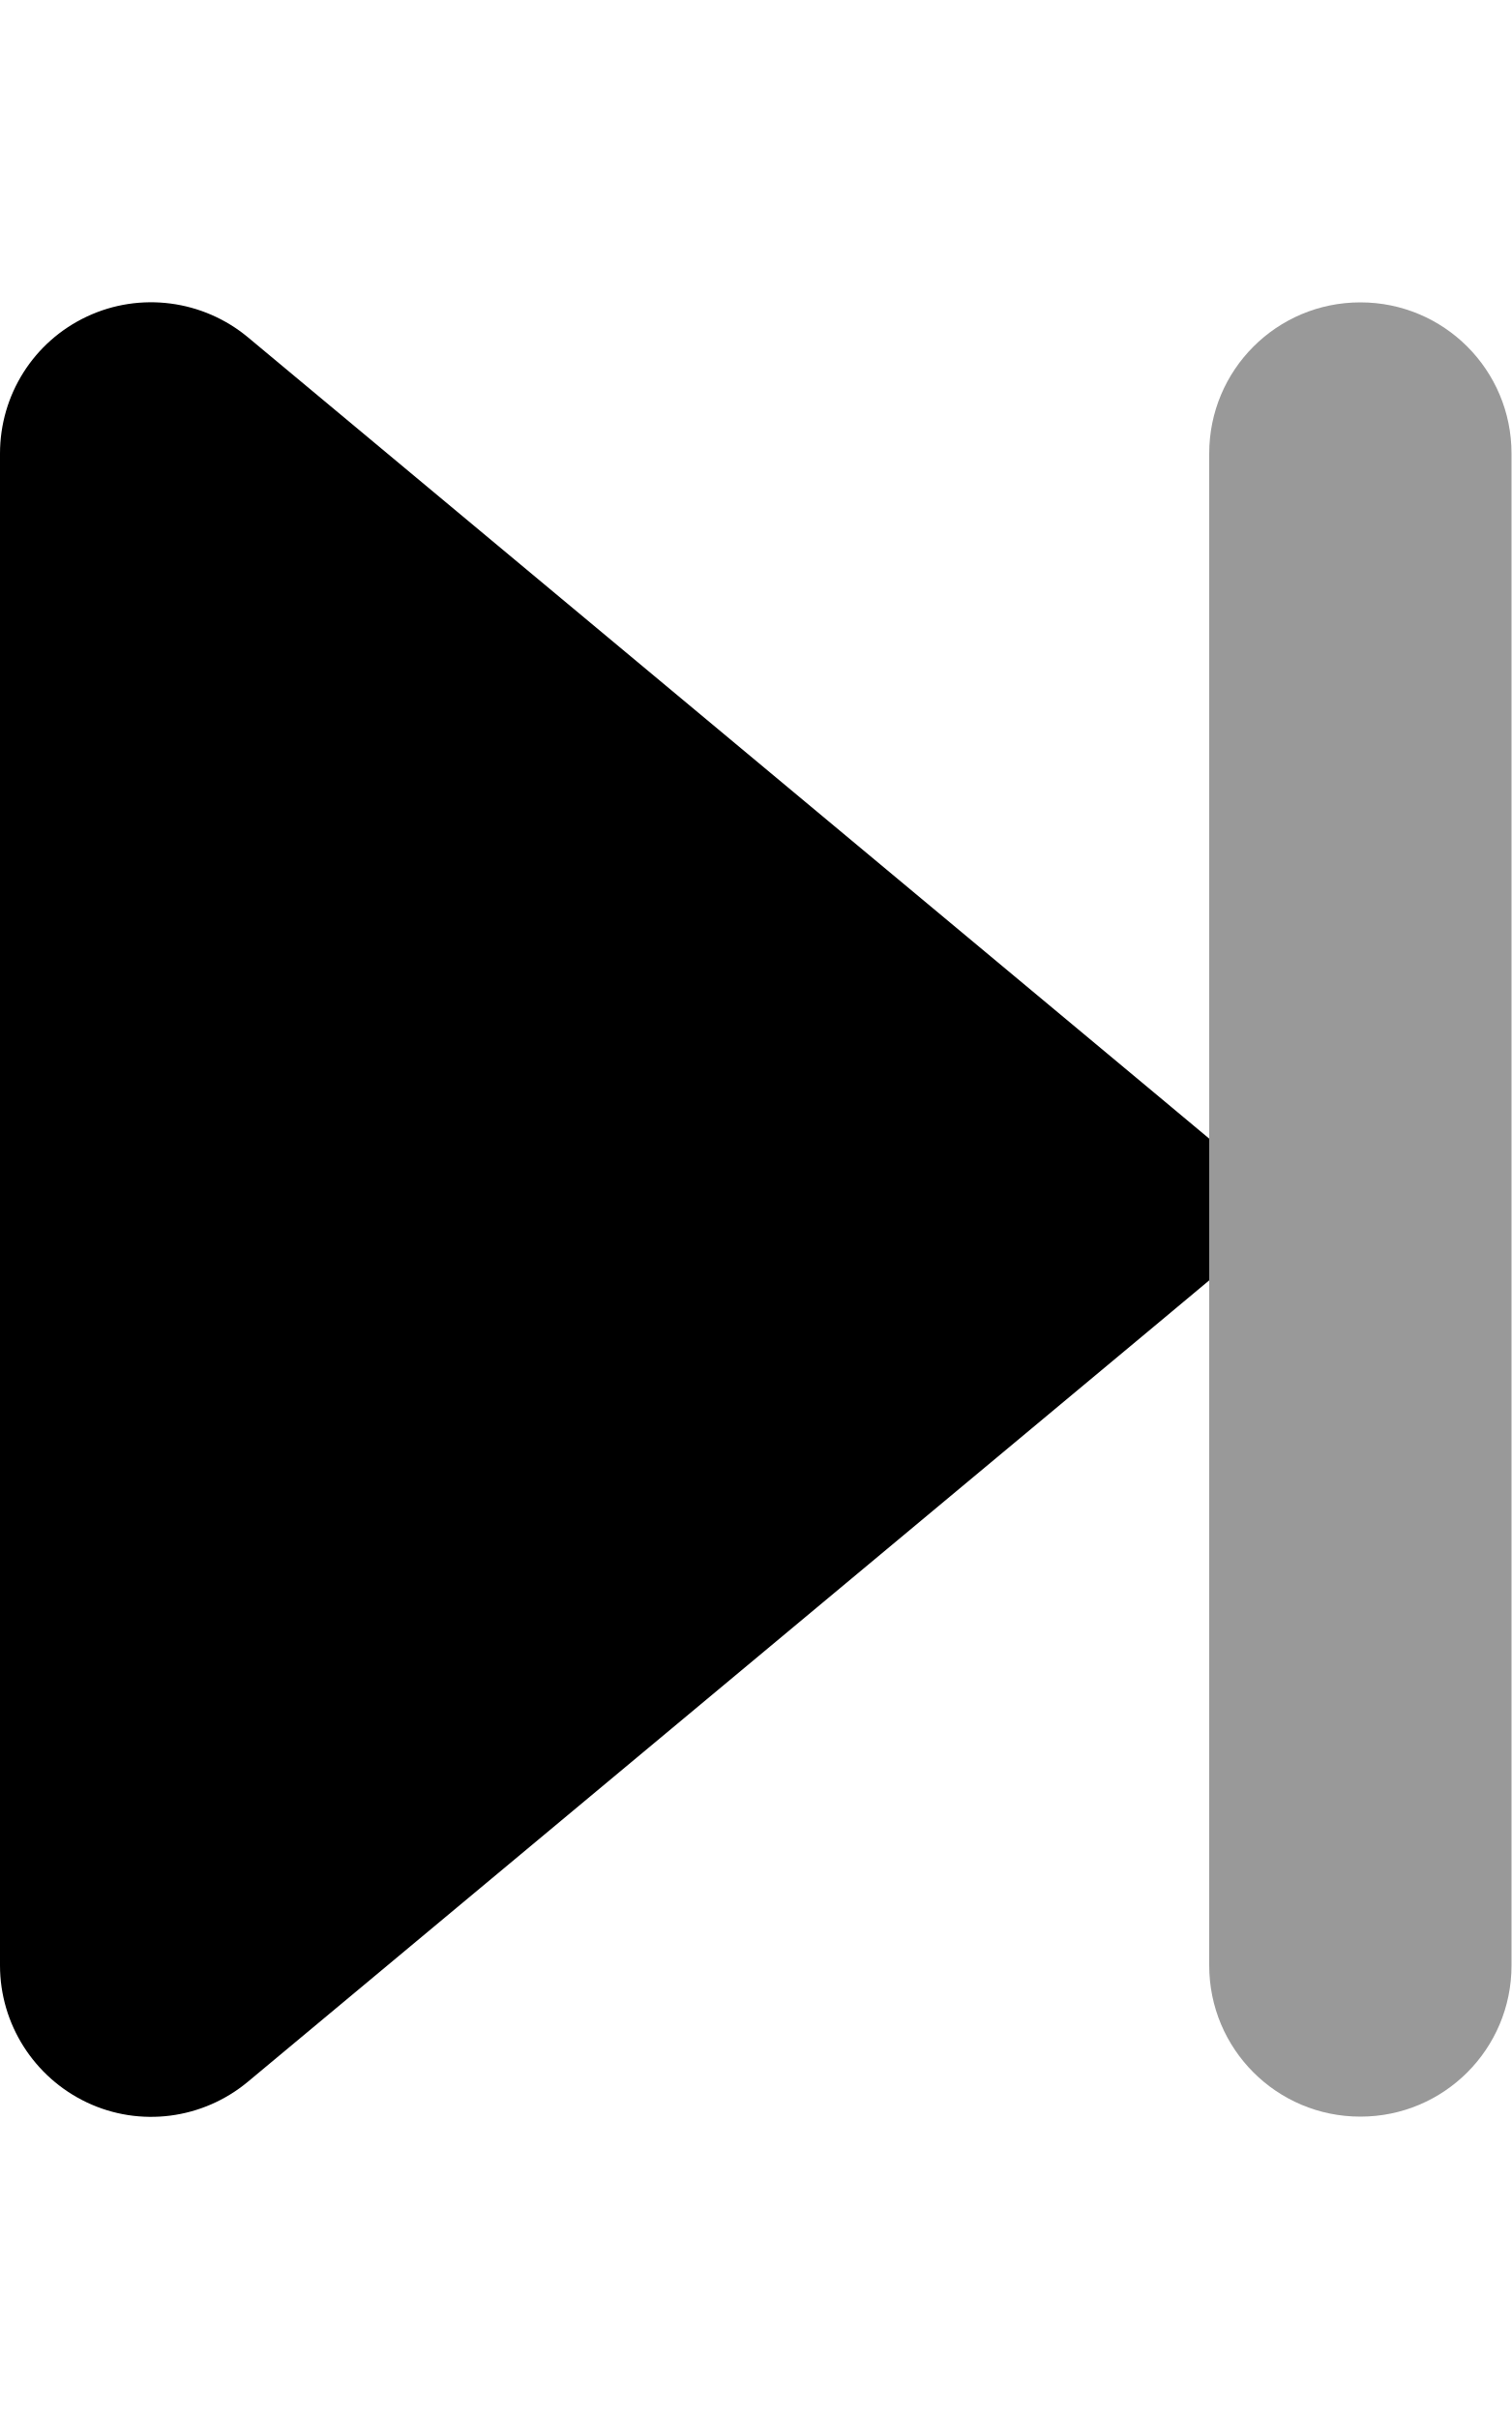
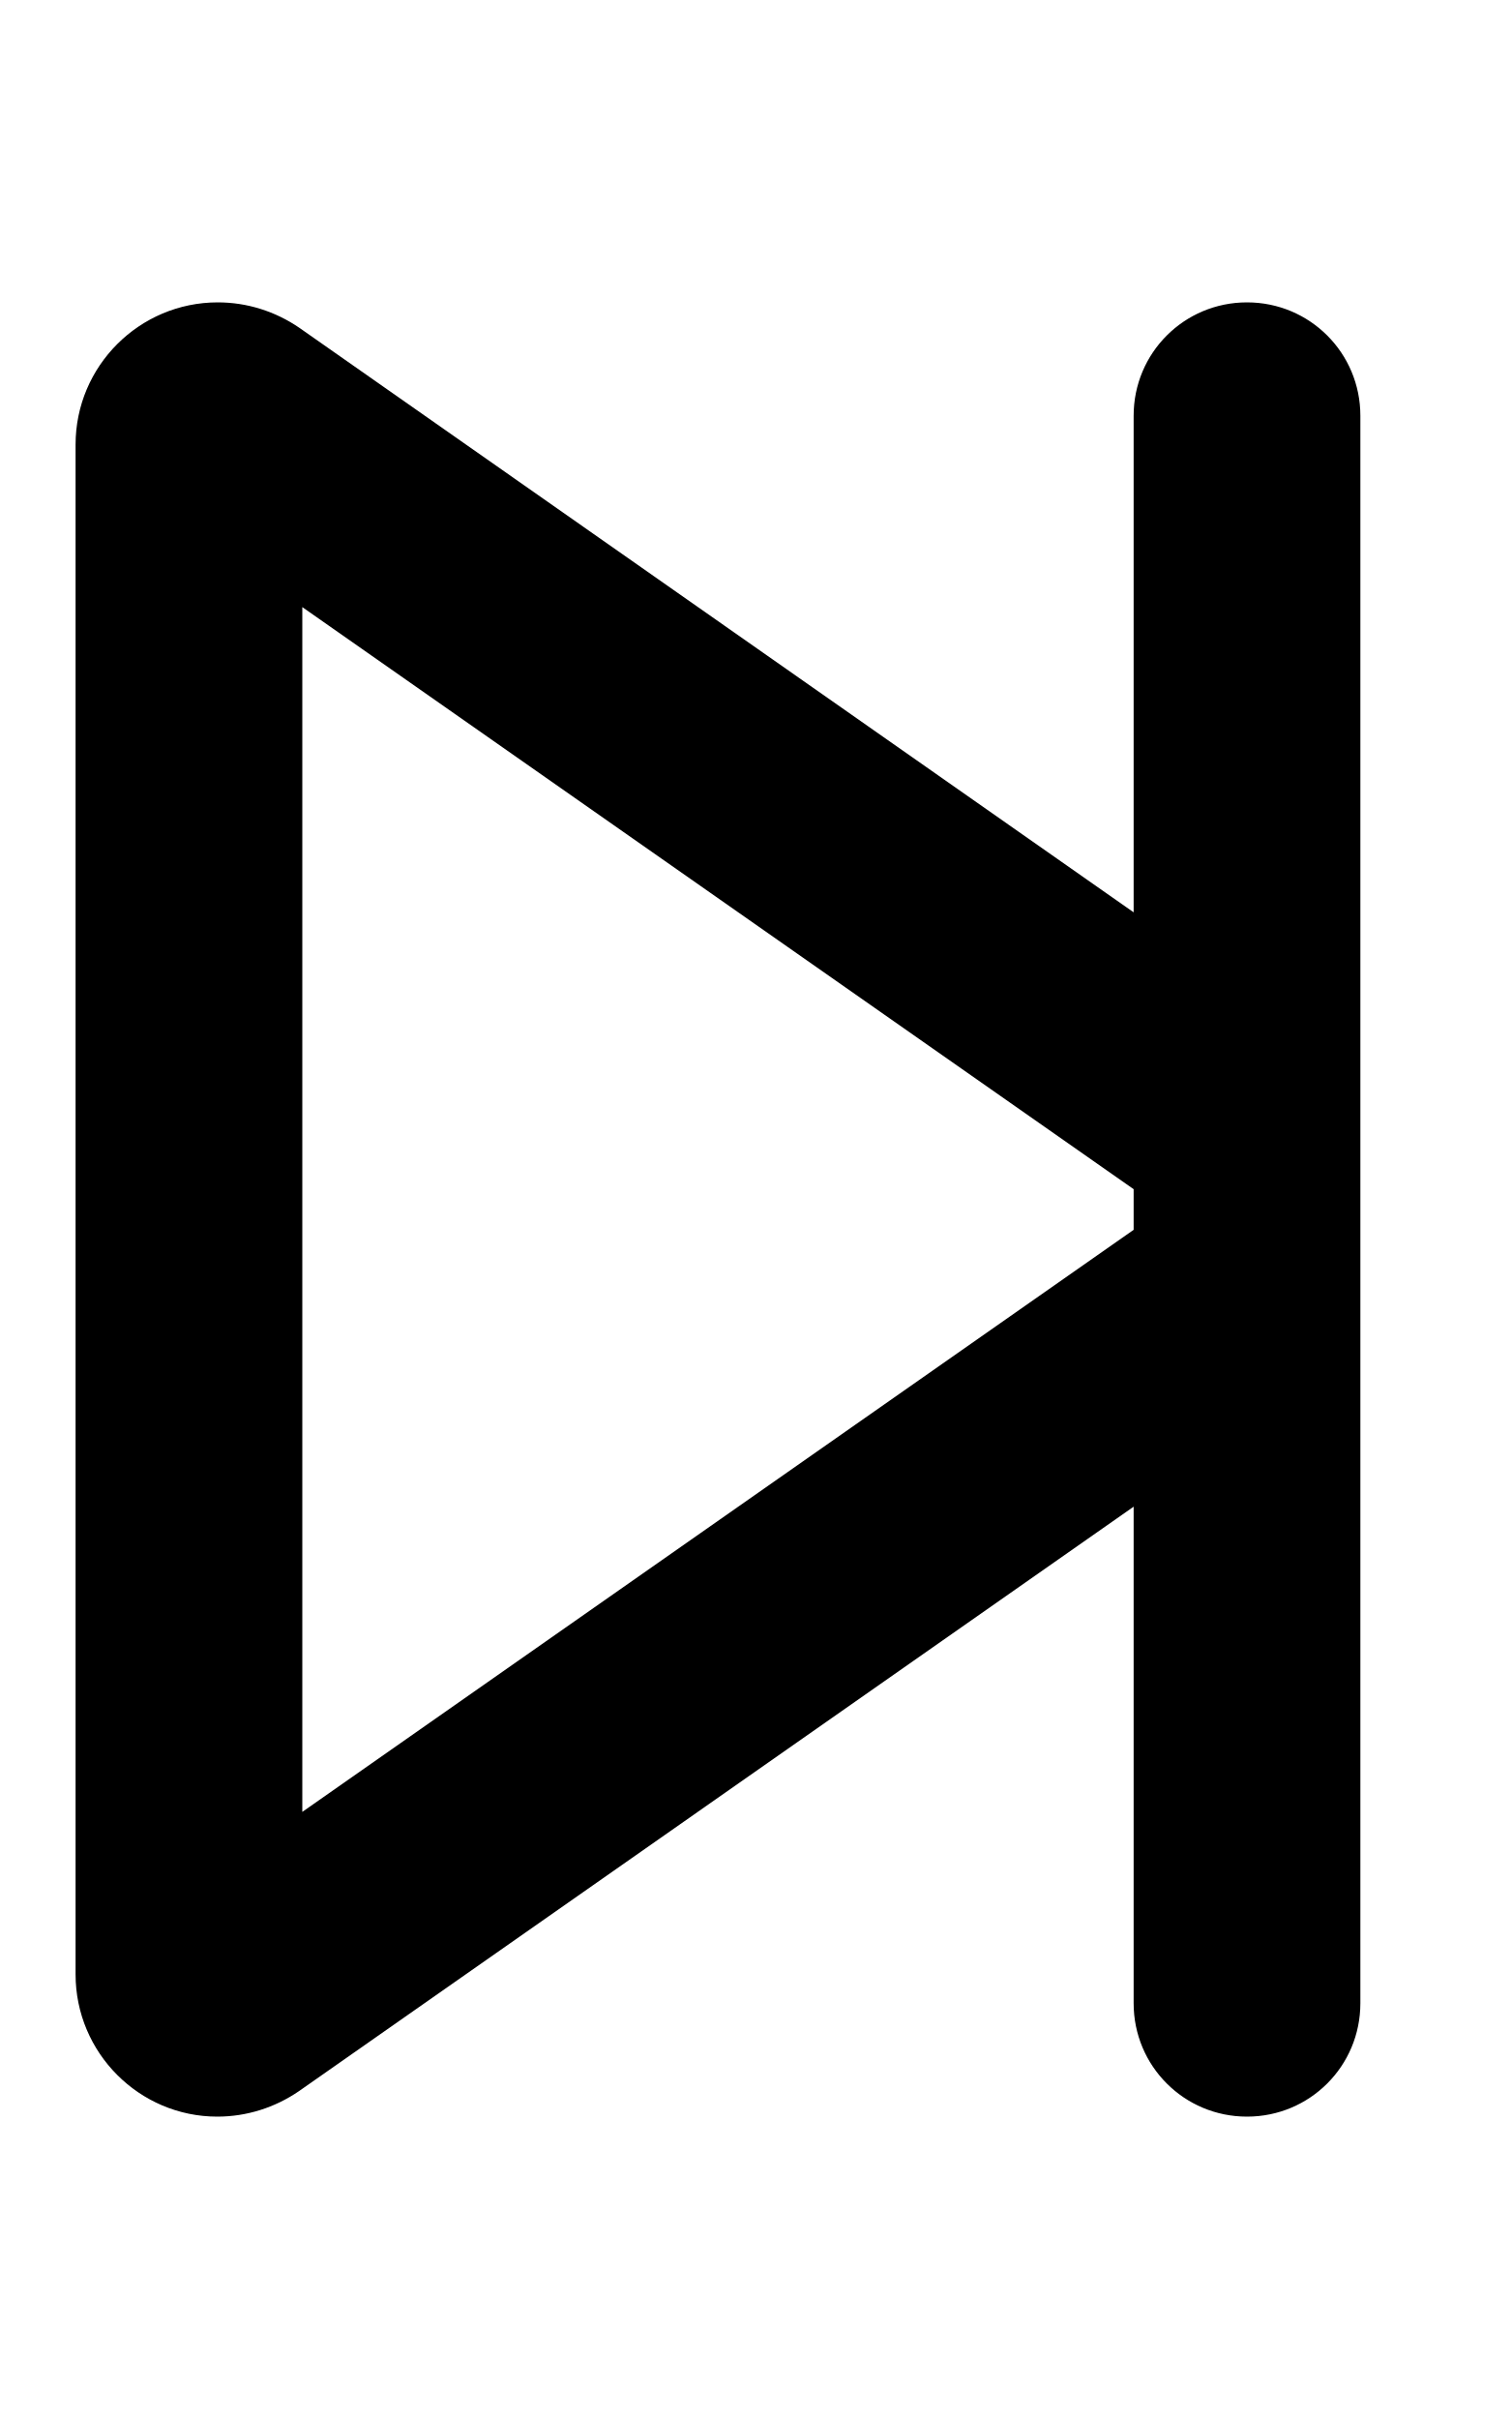
<svg xmlns="http://www.w3.org/2000/svg" viewBox="0 0 320 512">
-   <defs>
-     <style>.fa-secondary{opacity:.4}</style>
-   </defs>
-   <path class="fa-secondary" d="M288 448c17.7 0 32-14.3 32-32V96c0-17.7-14.3-32-32-32s-32 14.3-32 32V416c0 17.7 14.3 32 32 32z" />
-   <path class="fa-primary" d="M18.4 445c11.2 5.3 24.5 3.6 34.1-4.4l192-160L256 271V241l-11.5-9.6-192-160c-9.5-7.9-22.8-9.7-34.1-4.4S0 83.6 0 96V416c0 12.4 7.2 23.7 18.4 29z" />
+   <path d="M240 88c0-13.3 10.7-24 24-24s24 10.7 24 24V226.7v58.6V424c0 13.3-10.7 24-24 24s-24-10.7-24-24V318.9L63.3 442.6c-5.1 3.5-11.1 5.4-17.3 5.4C29.5 448 16 434.5 16 417.9V94.1C16 77.5 29.5 64 46.1 64c6.2 0 12.2 1.9 17.3 5.4L240 193.1V88zm0 172.3v-8.6L64 128.5v255L240 260.3z" />
</svg>
